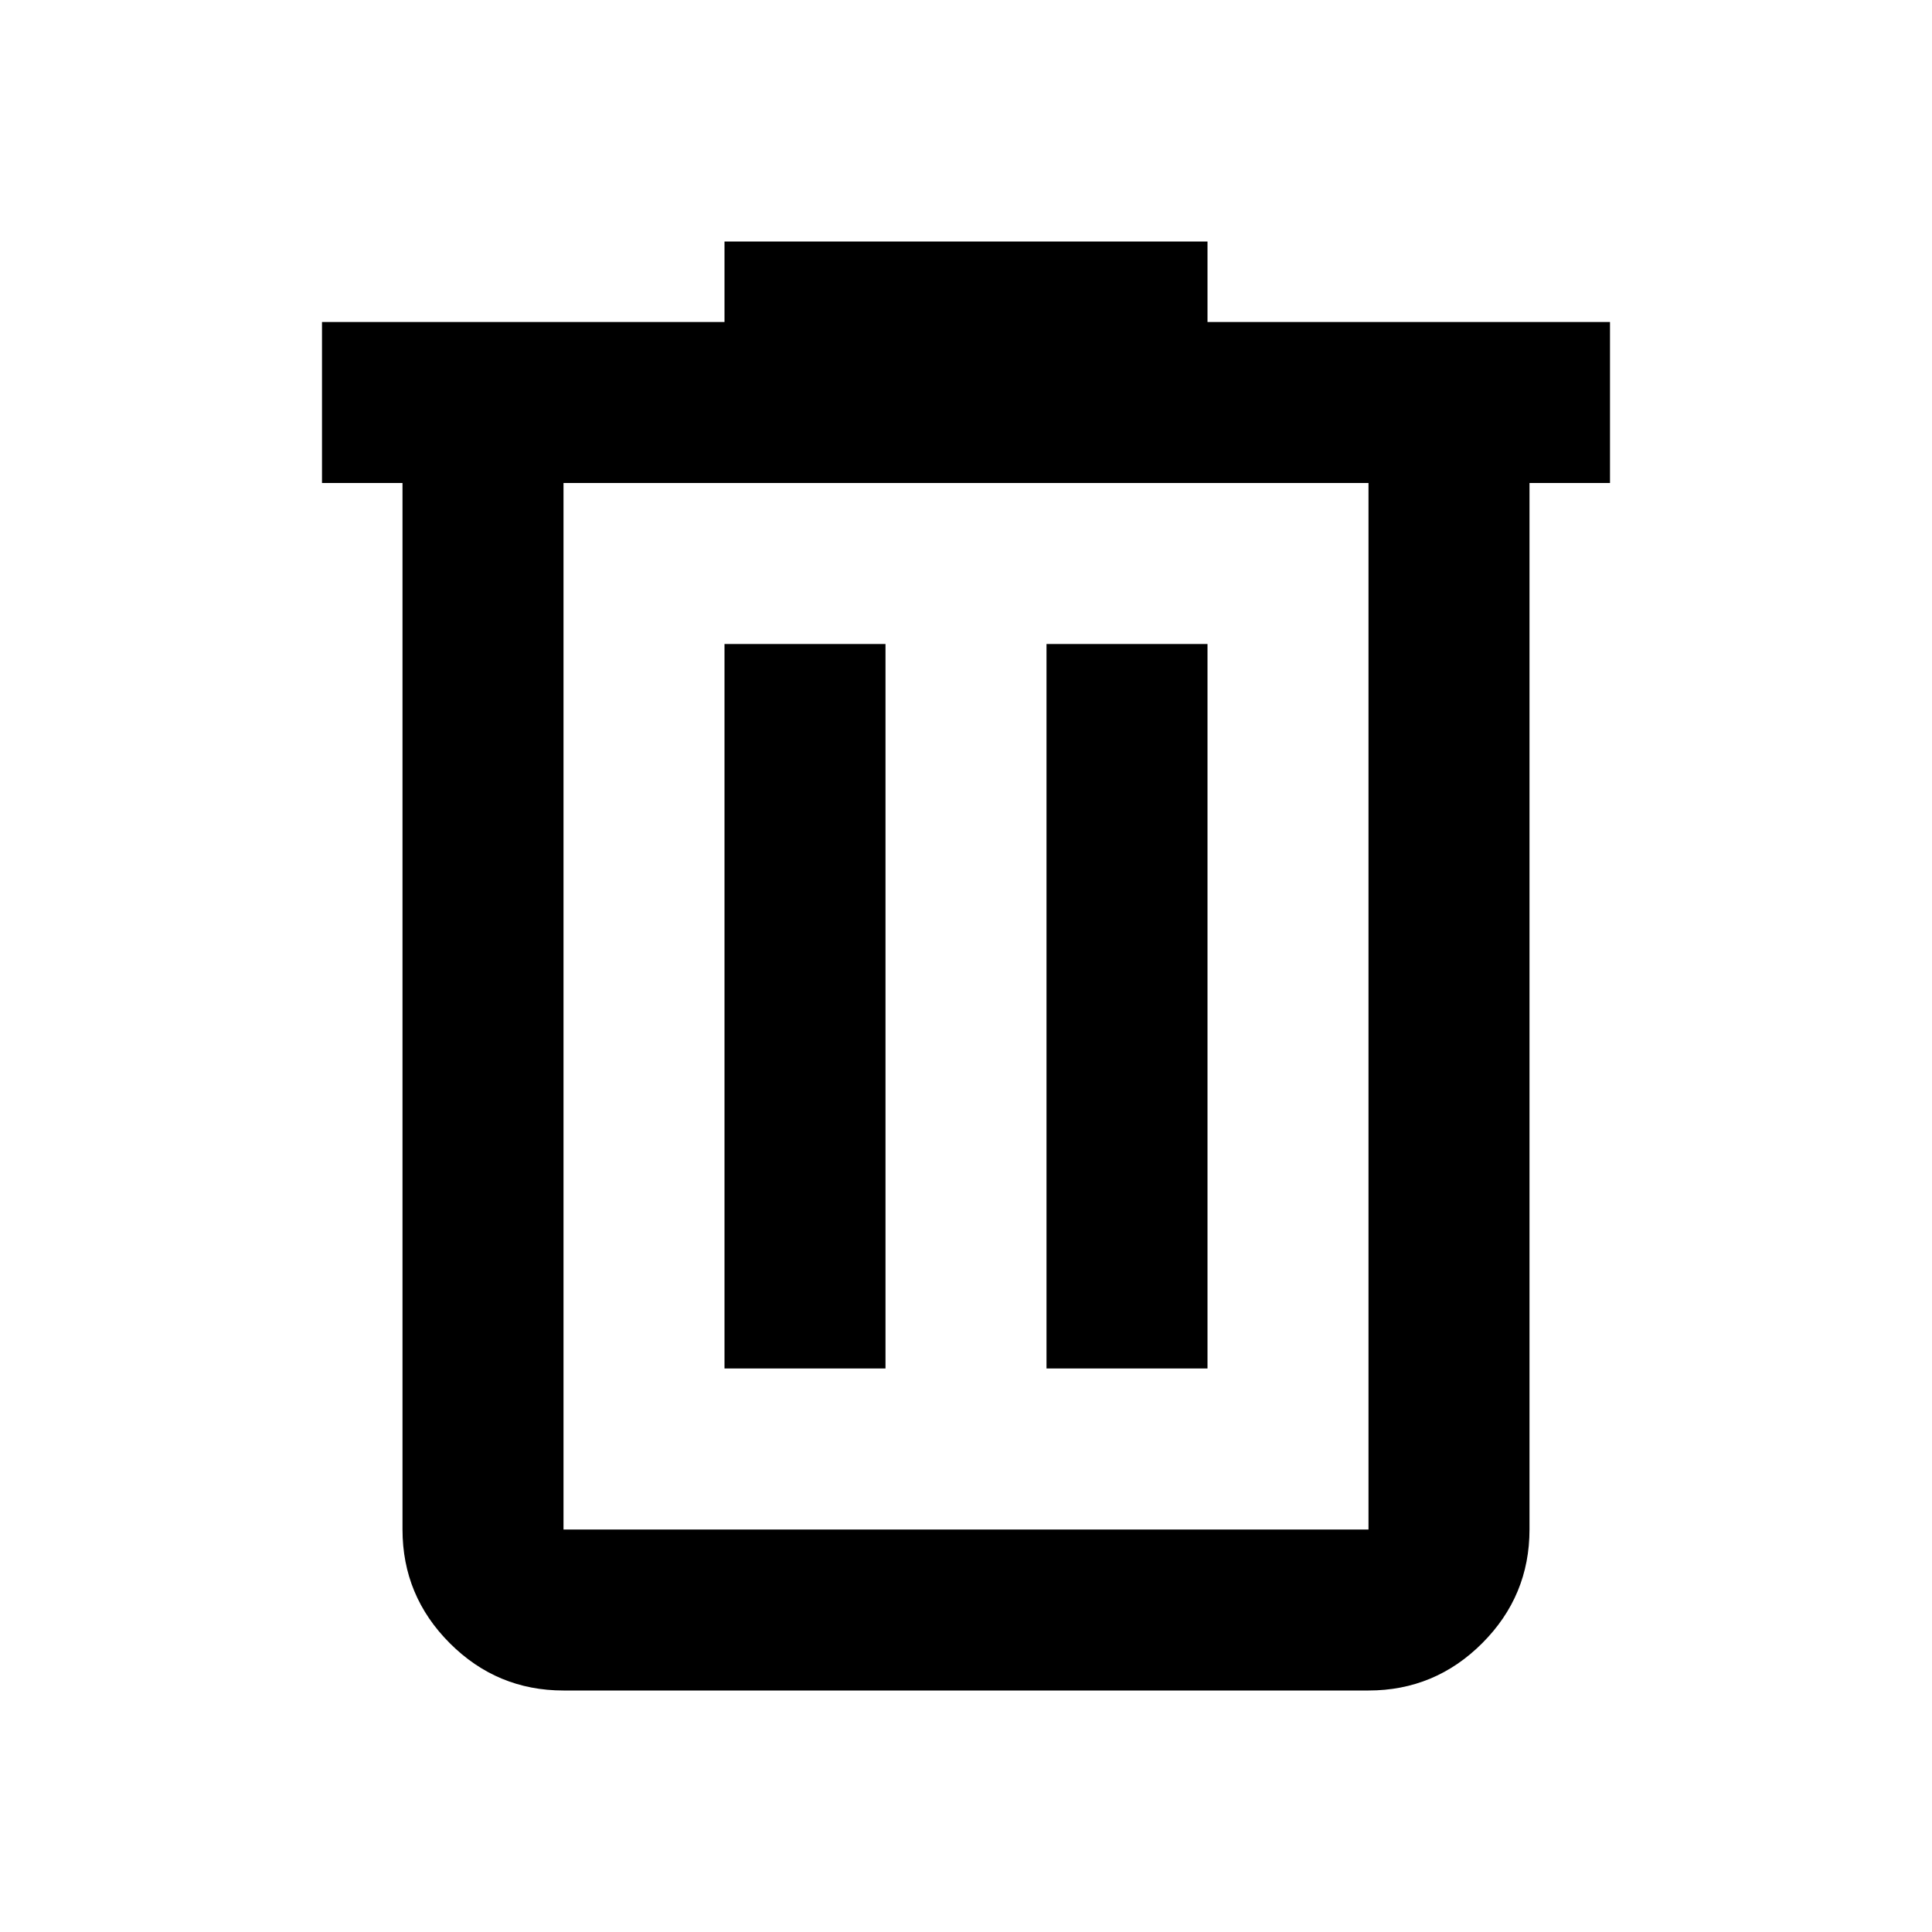
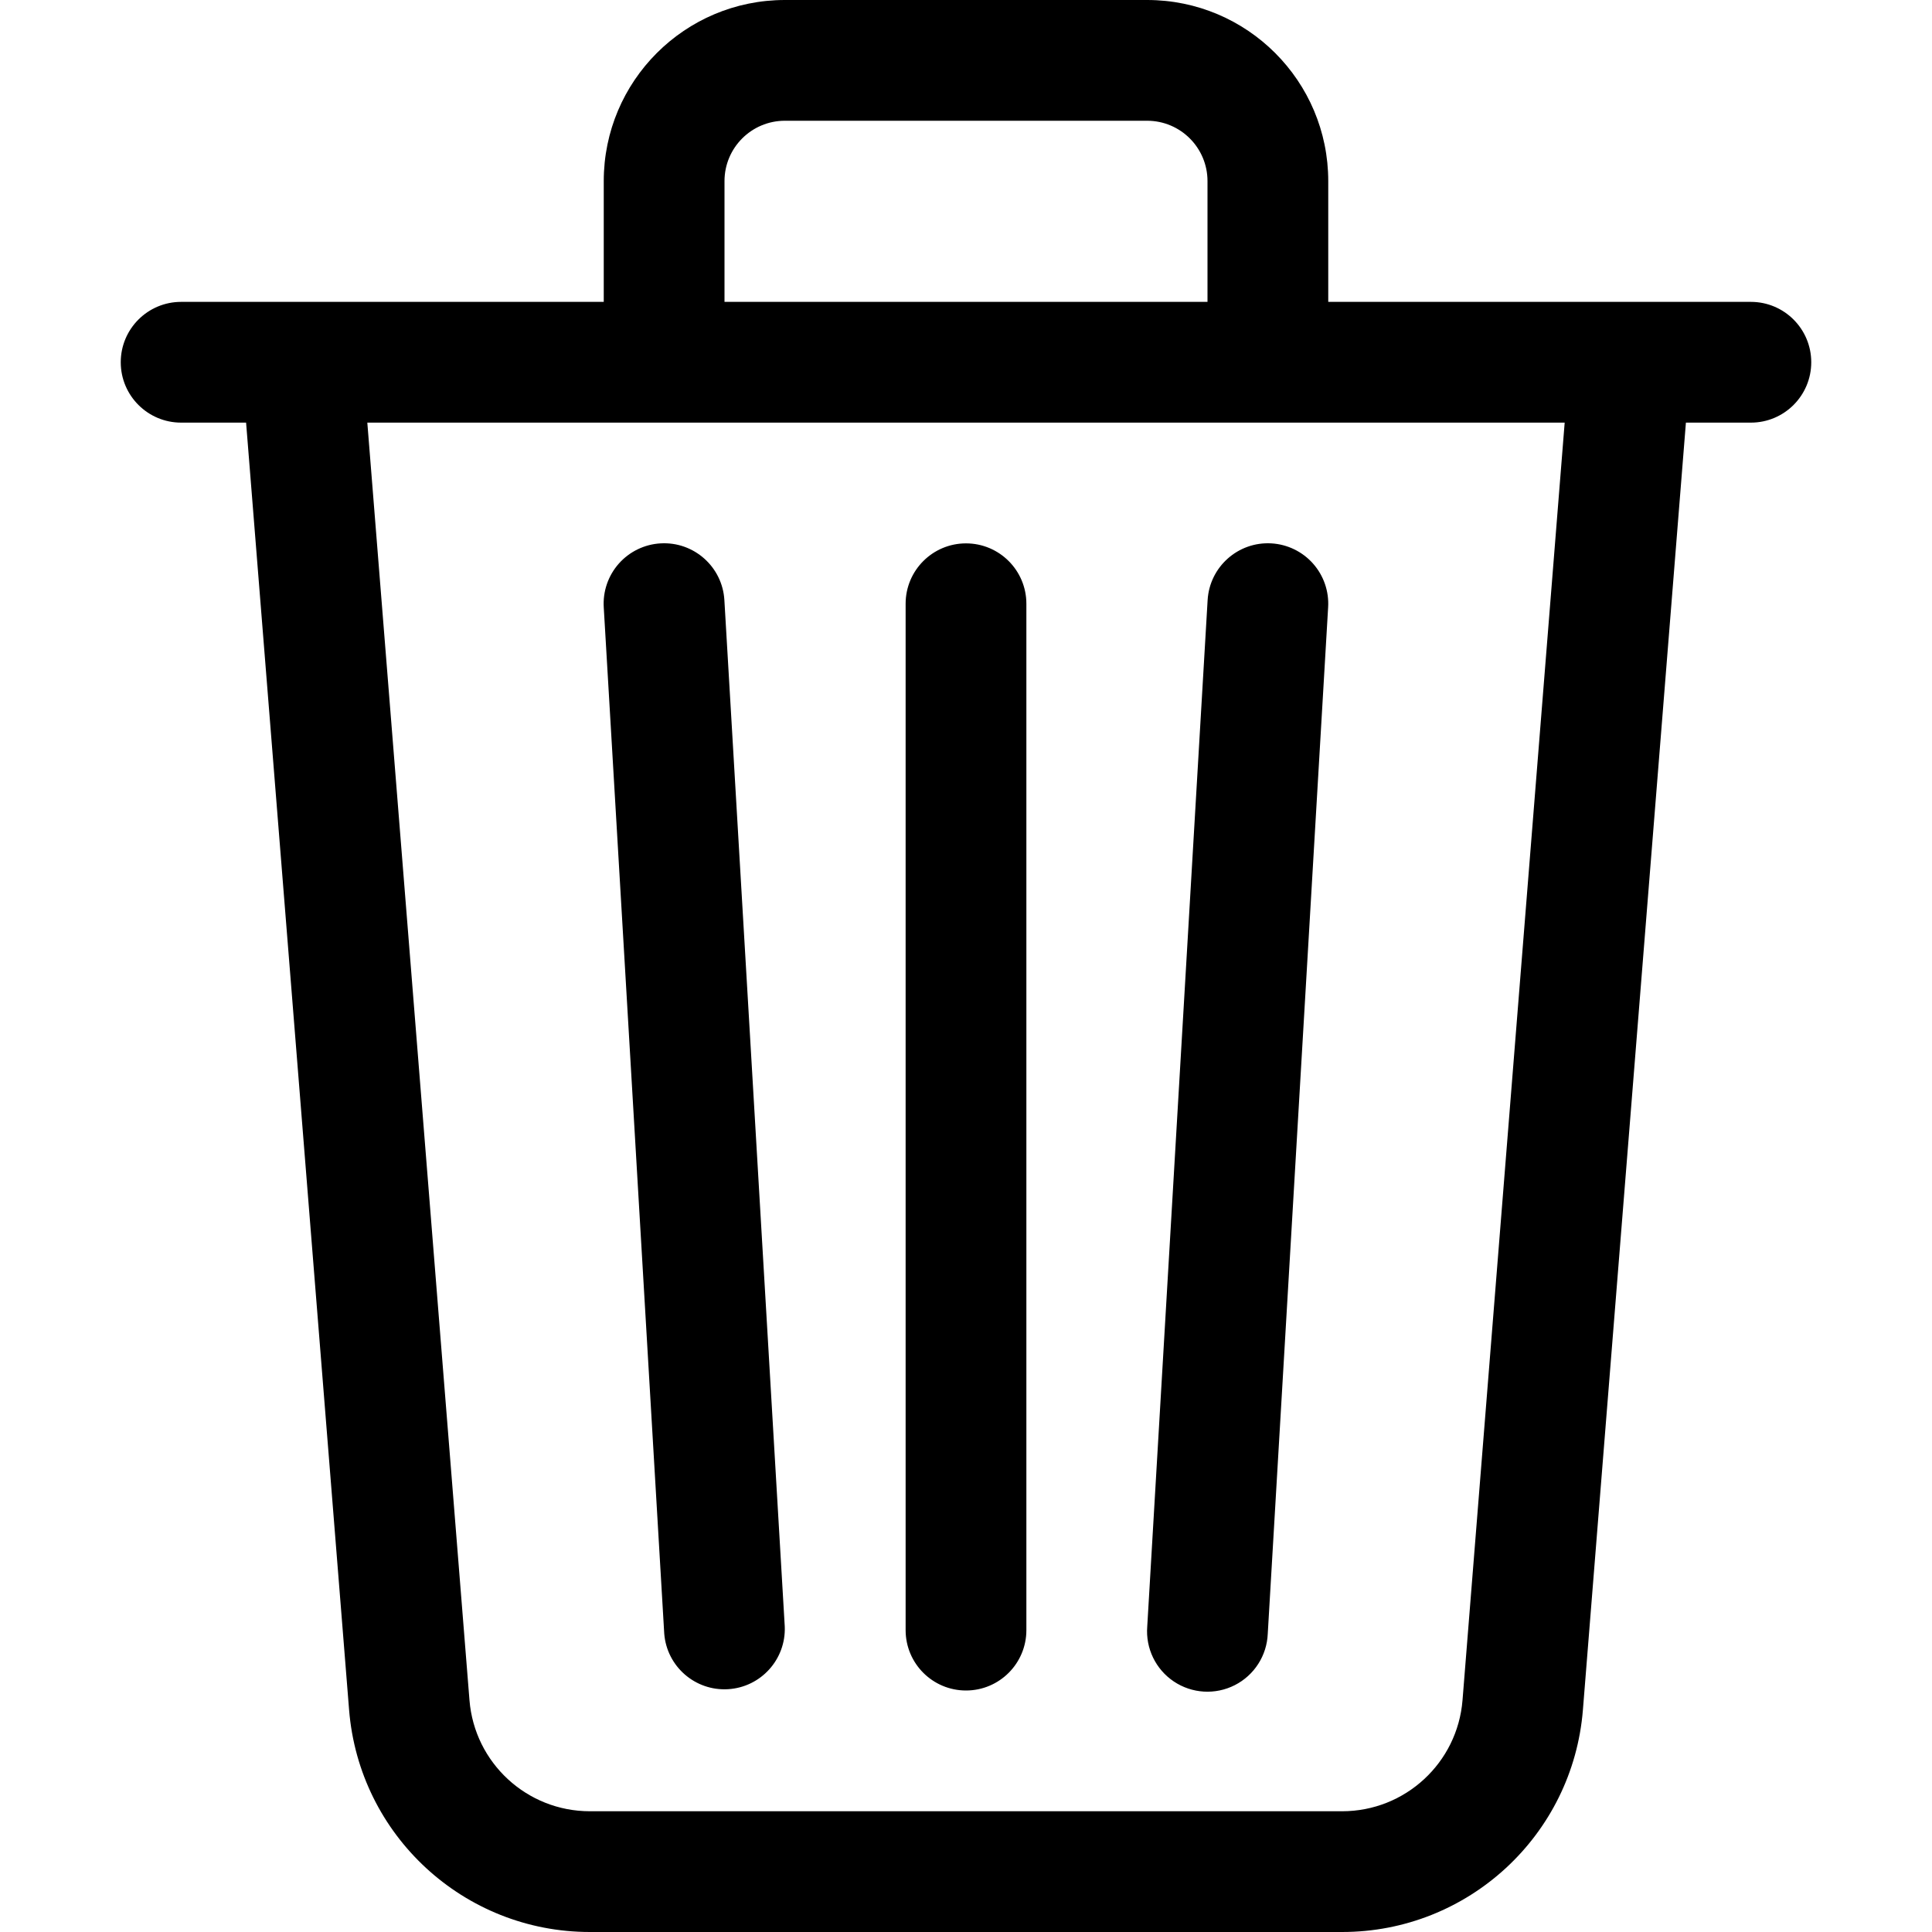
- <svg xmlns="http://www.w3.org/2000/svg" height="24px" viewBox="0 -960 960 960" width="24px" fill="#000000">
-   <path d="M280-120q-33 0-56.5-23.5T200-200v-520h-40v-80h200v-40h240v40h200v80h-40v520q0 33-23.5 56.5T680-120H280Zm400-600H280v520h400v-520ZM360-280h80v-360h-80v360Zm160 0h80v-360h-80v360ZM280-720v520-520Z" />
+ <svg xmlns="http://www.w3.org/2000/svg" width="16" height="16" fill="currentColor" class="bi bi-trash3" viewBox="0 0 16 16">
+   <path d="M6.5 1h3a.5.5 0 0 1 .5.5v1H6v-1a.5.5 0 0 1 .5-.5M11 2.5v-1A1.5 1.5 0 0 0 9.5 0h-3A1.5 1.5 0 0 0 5 1.5v1H1.5a.5.5 0 0 0 0 1h.538l.853 10.66A2 2 0 0 0 4.885 16h6.23a2 2 0 0 0 1.994-1.84l.853-10.66h.538a.5.5 0 0 0 0-1zm1.958 1-.846 10.58a1 1 0 0 1-.997.92h-6.23a1 1 0 0 1-.997-.92L3.042 3.5zm-7.487 1a.5.5 0 0 1 .528.47l.5 8.5a.5.5 0 0 1-.998.06L5 5.03a.5.5 0 0 1 .47-.53Zm5.058 0a.5.5 0 0 1 .47.53l-.5 8.5a.5.5 0 1 1-.998-.06l.5-8.5a.5.5 0 0 1 .528-.47M8 4.5a.5.5 0 0 1 .5.5v8.5a.5.5 0 0 1-1 0V5a.5.5 0 0 1 .5-.5" />
</svg>
